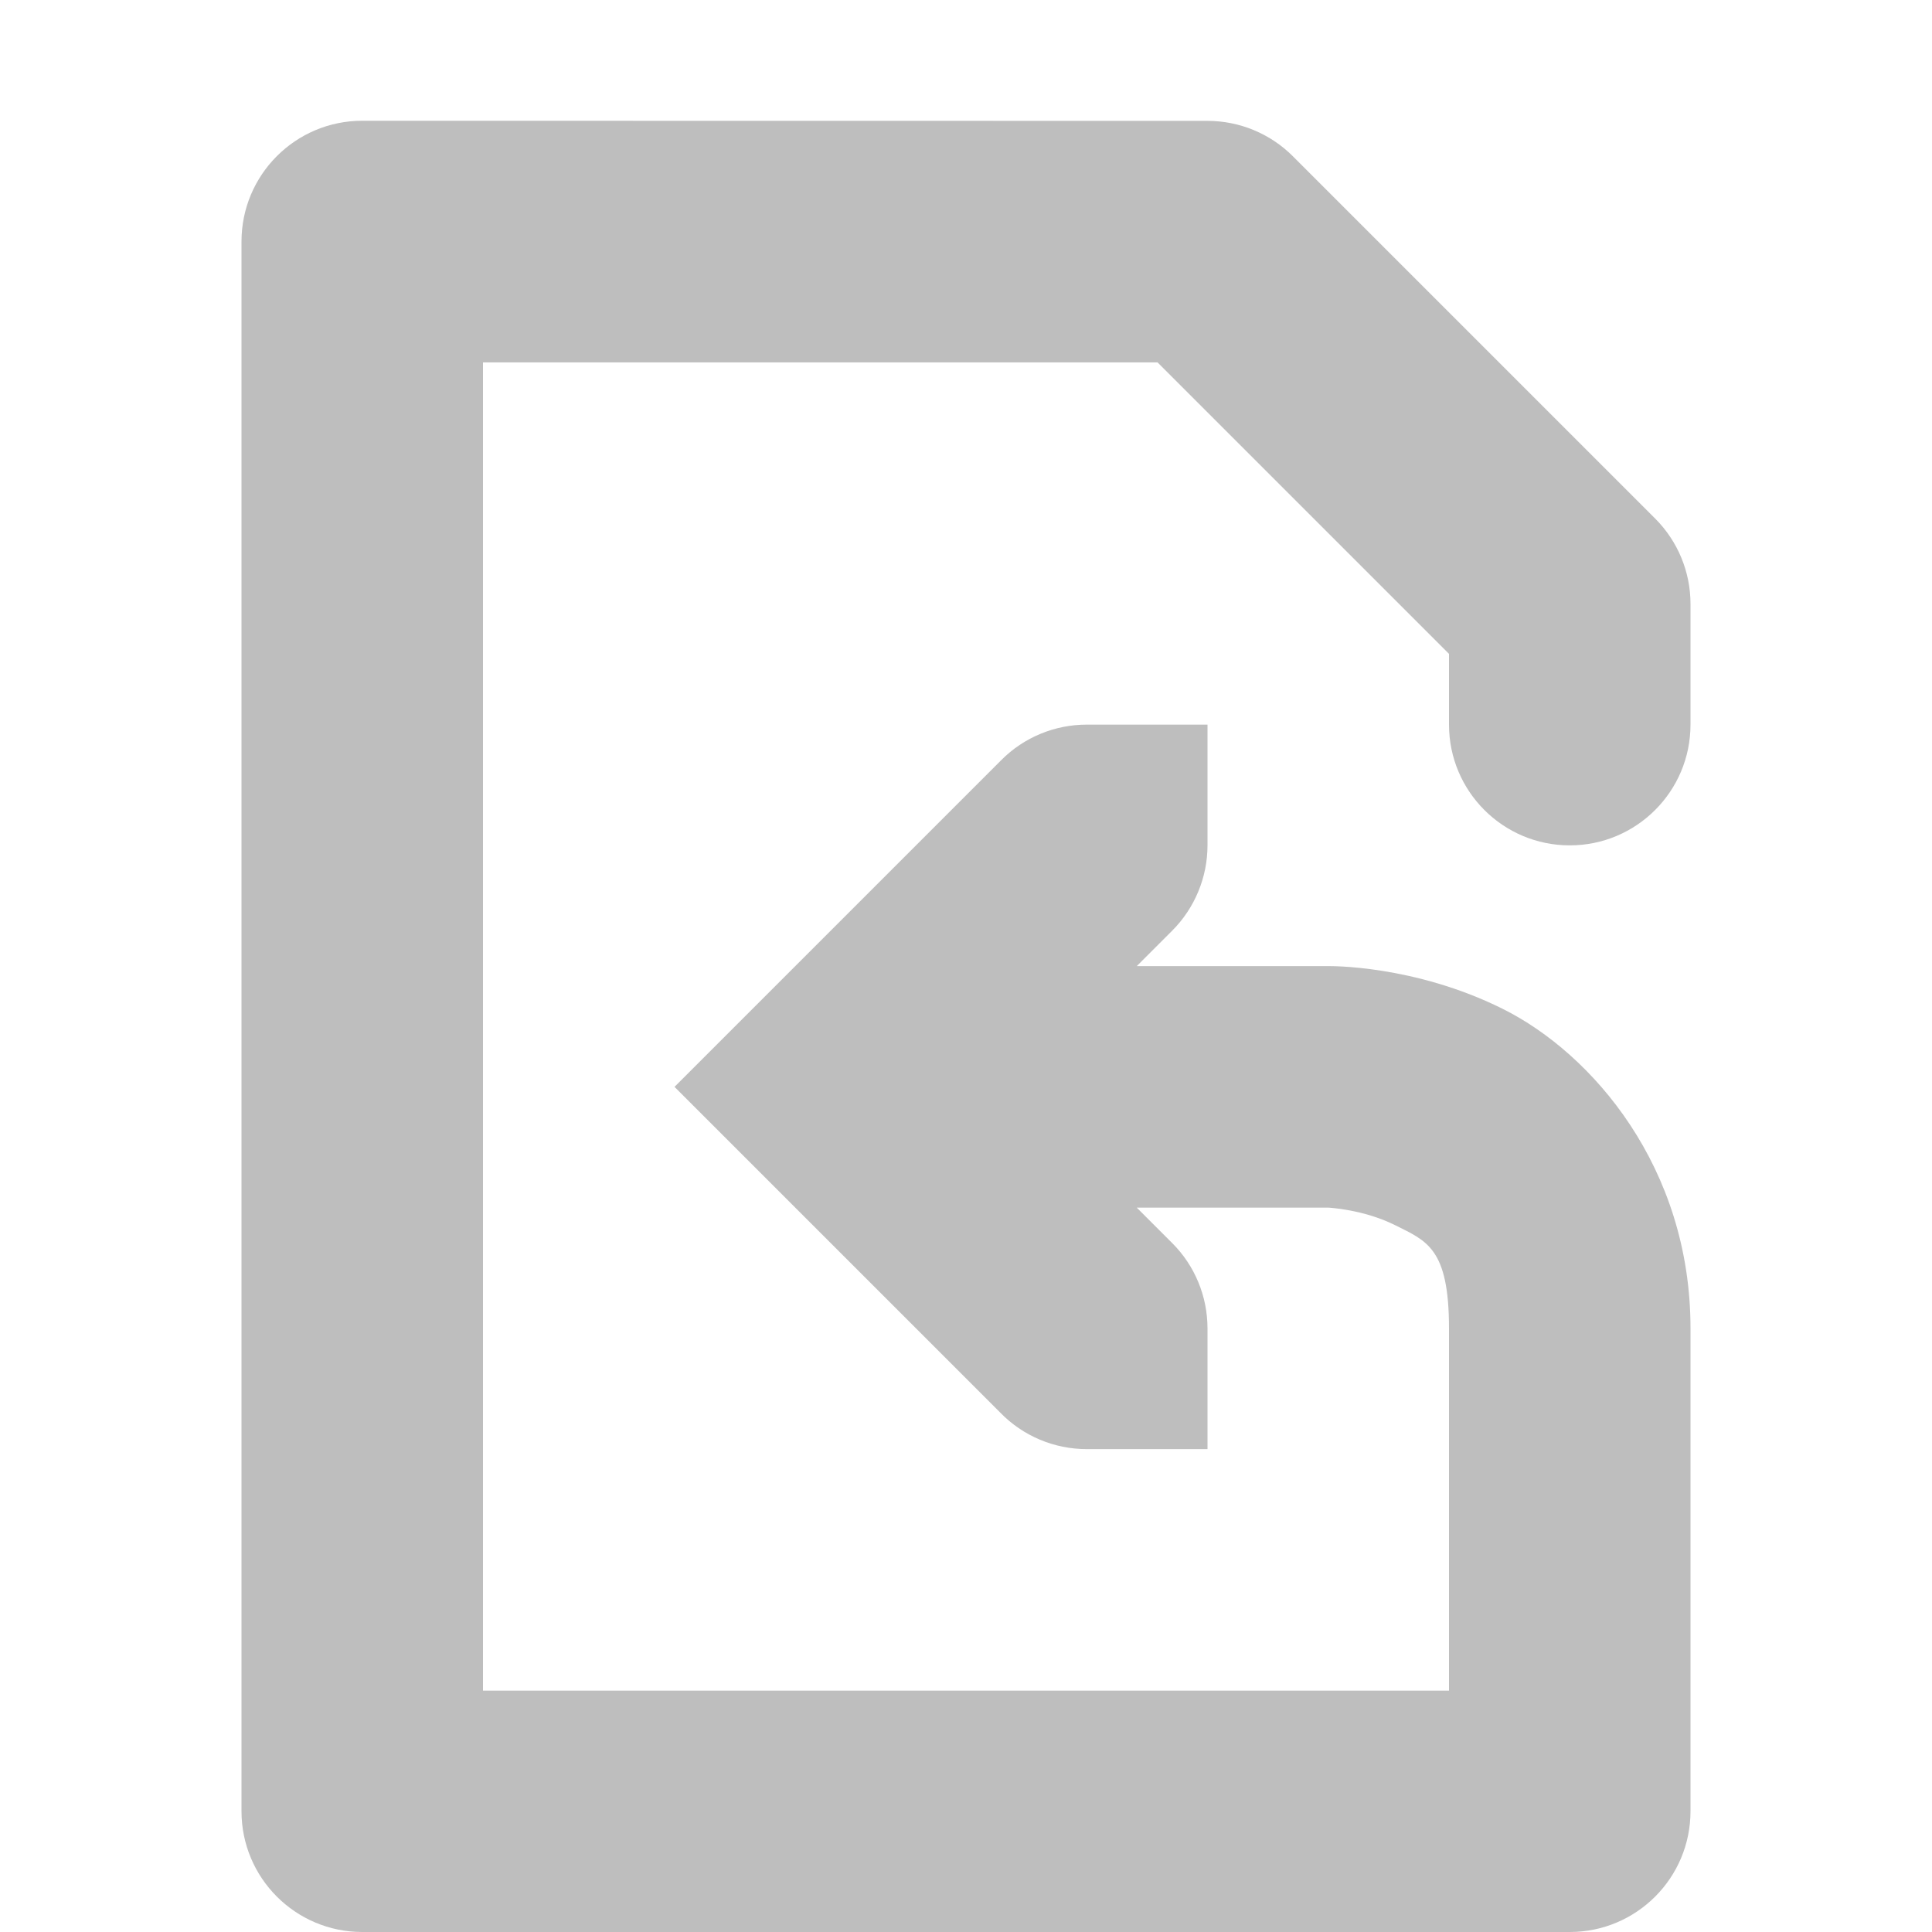
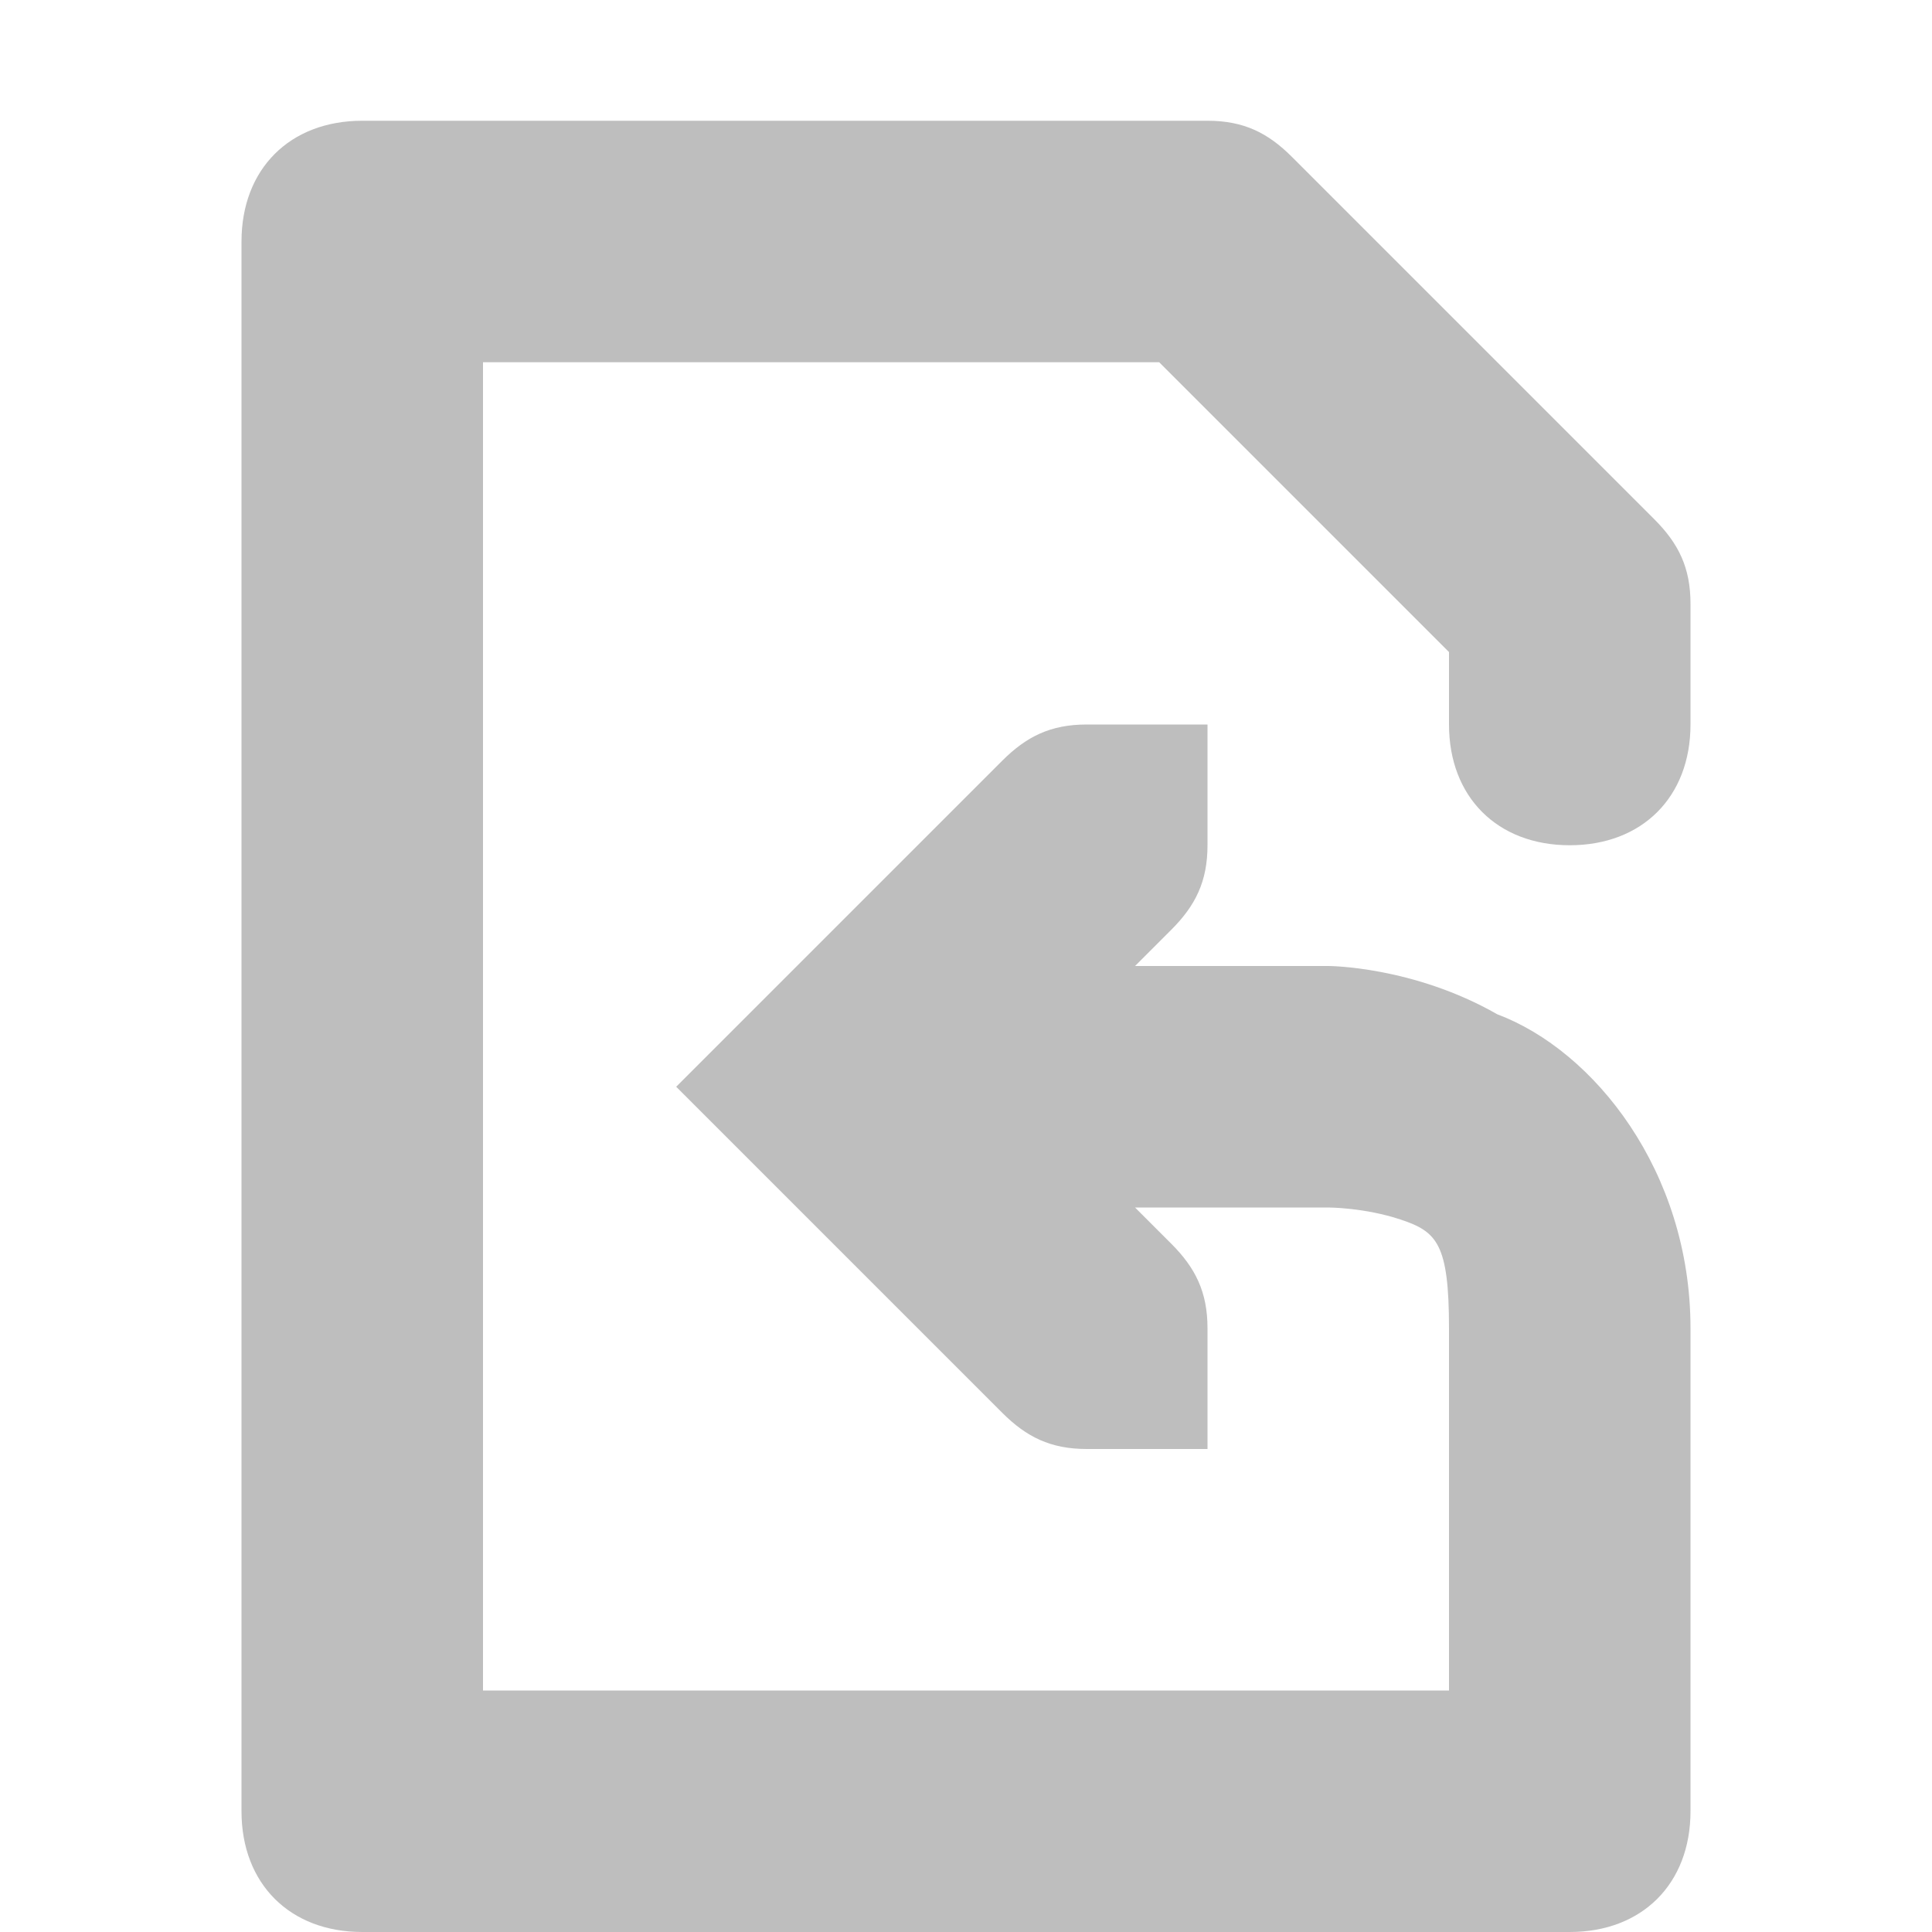
- <svg xmlns="http://www.w3.org/2000/svg" id="svg7384" width="16" height="16" version="1.1" viewBox="0 0 16 16">
-   <g id="layer12" transform="translate(-361 -807)">
-     <path id="path9737" d="m364 808a1 1 0 0 0-1 1v13a1 1 0 0 0 1 1h10a1 1 0 0 0 1-1v-4c0-1.333-0.814-2.275-1.553-2.644-0.739-0.369-1.447-0.355-1.447-0.355h-1.586l0.283-0.283c3e-3 -3e-3 7e-3 -6e-3 0.01-0.01 0.187-0.187 0.293-0.442 0.293-0.707v-1h-1c-0.265 4e-5 -0.52 0.105-0.707 0.293l-2.707 2.707 2.697 2.697c0.188 0.194 0.447 0.303 0.717 0.303h1v-1c-4e-5 -0.265-0.105-0.52-0.293-0.707l-0.293-0.293h1.586s0.291 0.014 0.553 0.145c0.261 0.131 0.447 0.189 0.447 0.855v3h-8v-11h5.586l2.414 2.414v0.586a1 1 0 1 0 2 0v-1a1 1 0 0 0-0.293-0.707l-3-3a1 1 0 0 0-0.707-0.293z" style="color-rendering:auto;color:#000000;dominant-baseline:auto;fill-rule:evenodd;fill:#bebebe;font-feature-settings:normal;font-variant-alternates:normal;font-variant-caps:normal;font-variant-ligatures:normal;font-variant-numeric:normal;font-variant-position:normal;image-rendering:auto;isolation:auto;mix-blend-mode:normal;shape-padding:0;shape-rendering:auto;solid-color:#000000;text-decoration-color:#000000;text-decoration-line:none;text-decoration-style:solid;text-indent:0;text-orientation:mixed;text-transform:none;white-space:normal" />
-   </g>
+ <svg xmlns="http://www.w3.org/2000/svg" version="1.1" id="svg7384" x="0px" y="0px" viewBox="0 0 16 16" style="enable-background:new 0 0 16 16;" xml:space="preserve">
+   <style type="text/css">
+ 	.st0{fill:#BEBEBE;}
+ </style>
+   <path id="path9737" class="st0" d="M3,1C2.4,1,2,1.4,2,2v13c0,0.6,0.4,1,1,1h10c0.6,0,1-0.4,1-1v-4c0-1.3-0.8-2.3-1.6-2.6  C11.7,8,11,8,11,8H9.4l0.3-0.3c0,0,0,0,0,0C9.9,7.5,10,7.3,10,7V6H9C8.7,6,8.5,6.1,8.3,6.3L5.6,9l2.7,2.7C8.5,11.9,8.7,12,9,12h1v-1  c0-0.3-0.1-0.5-0.3-0.7L9.4,10H11c0,0,0.3,0,0.6,0.1c0.3,0.1,0.4,0.2,0.4,0.9v3H4V3h5.6L12,5.4V6c0,0.6,0.4,1,1,1c0.6,0,1-0.4,1-1  c0,0,0,0,0,0V5c0-0.3-0.1-0.5-0.3-0.7l-3-3C10.5,1.1,10.3,1,10,1L3,1z" />
</svg>
